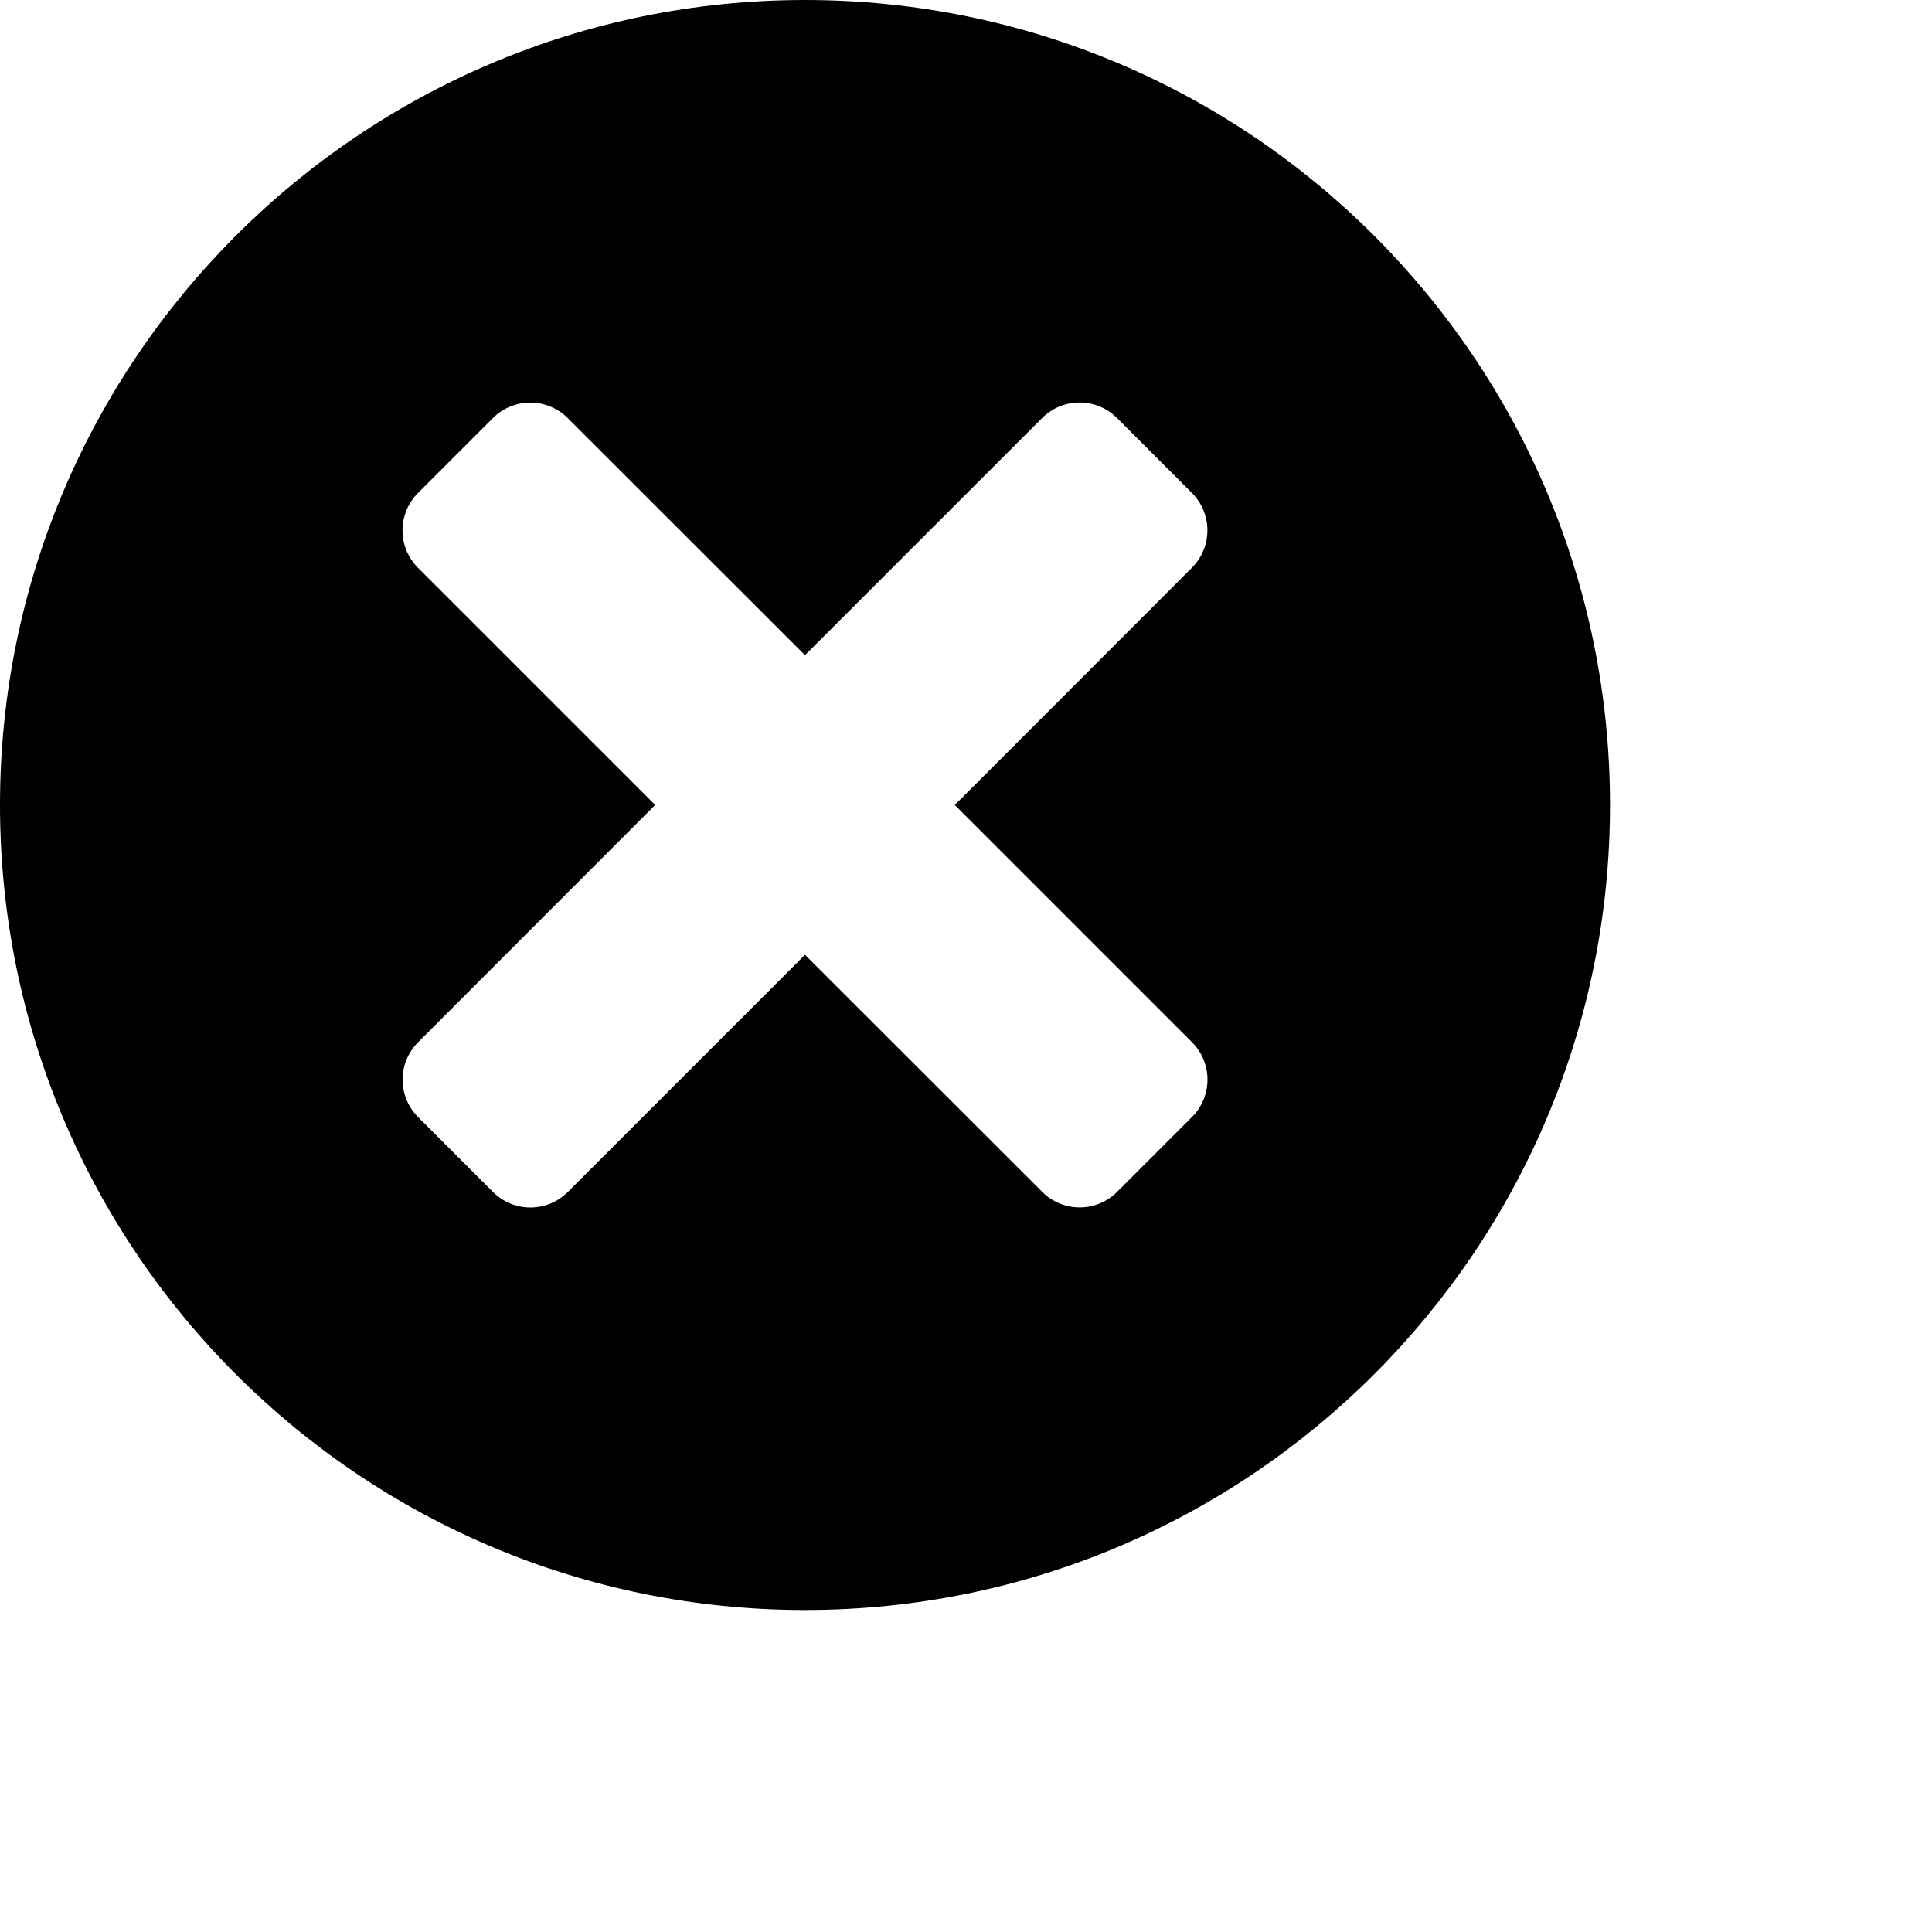
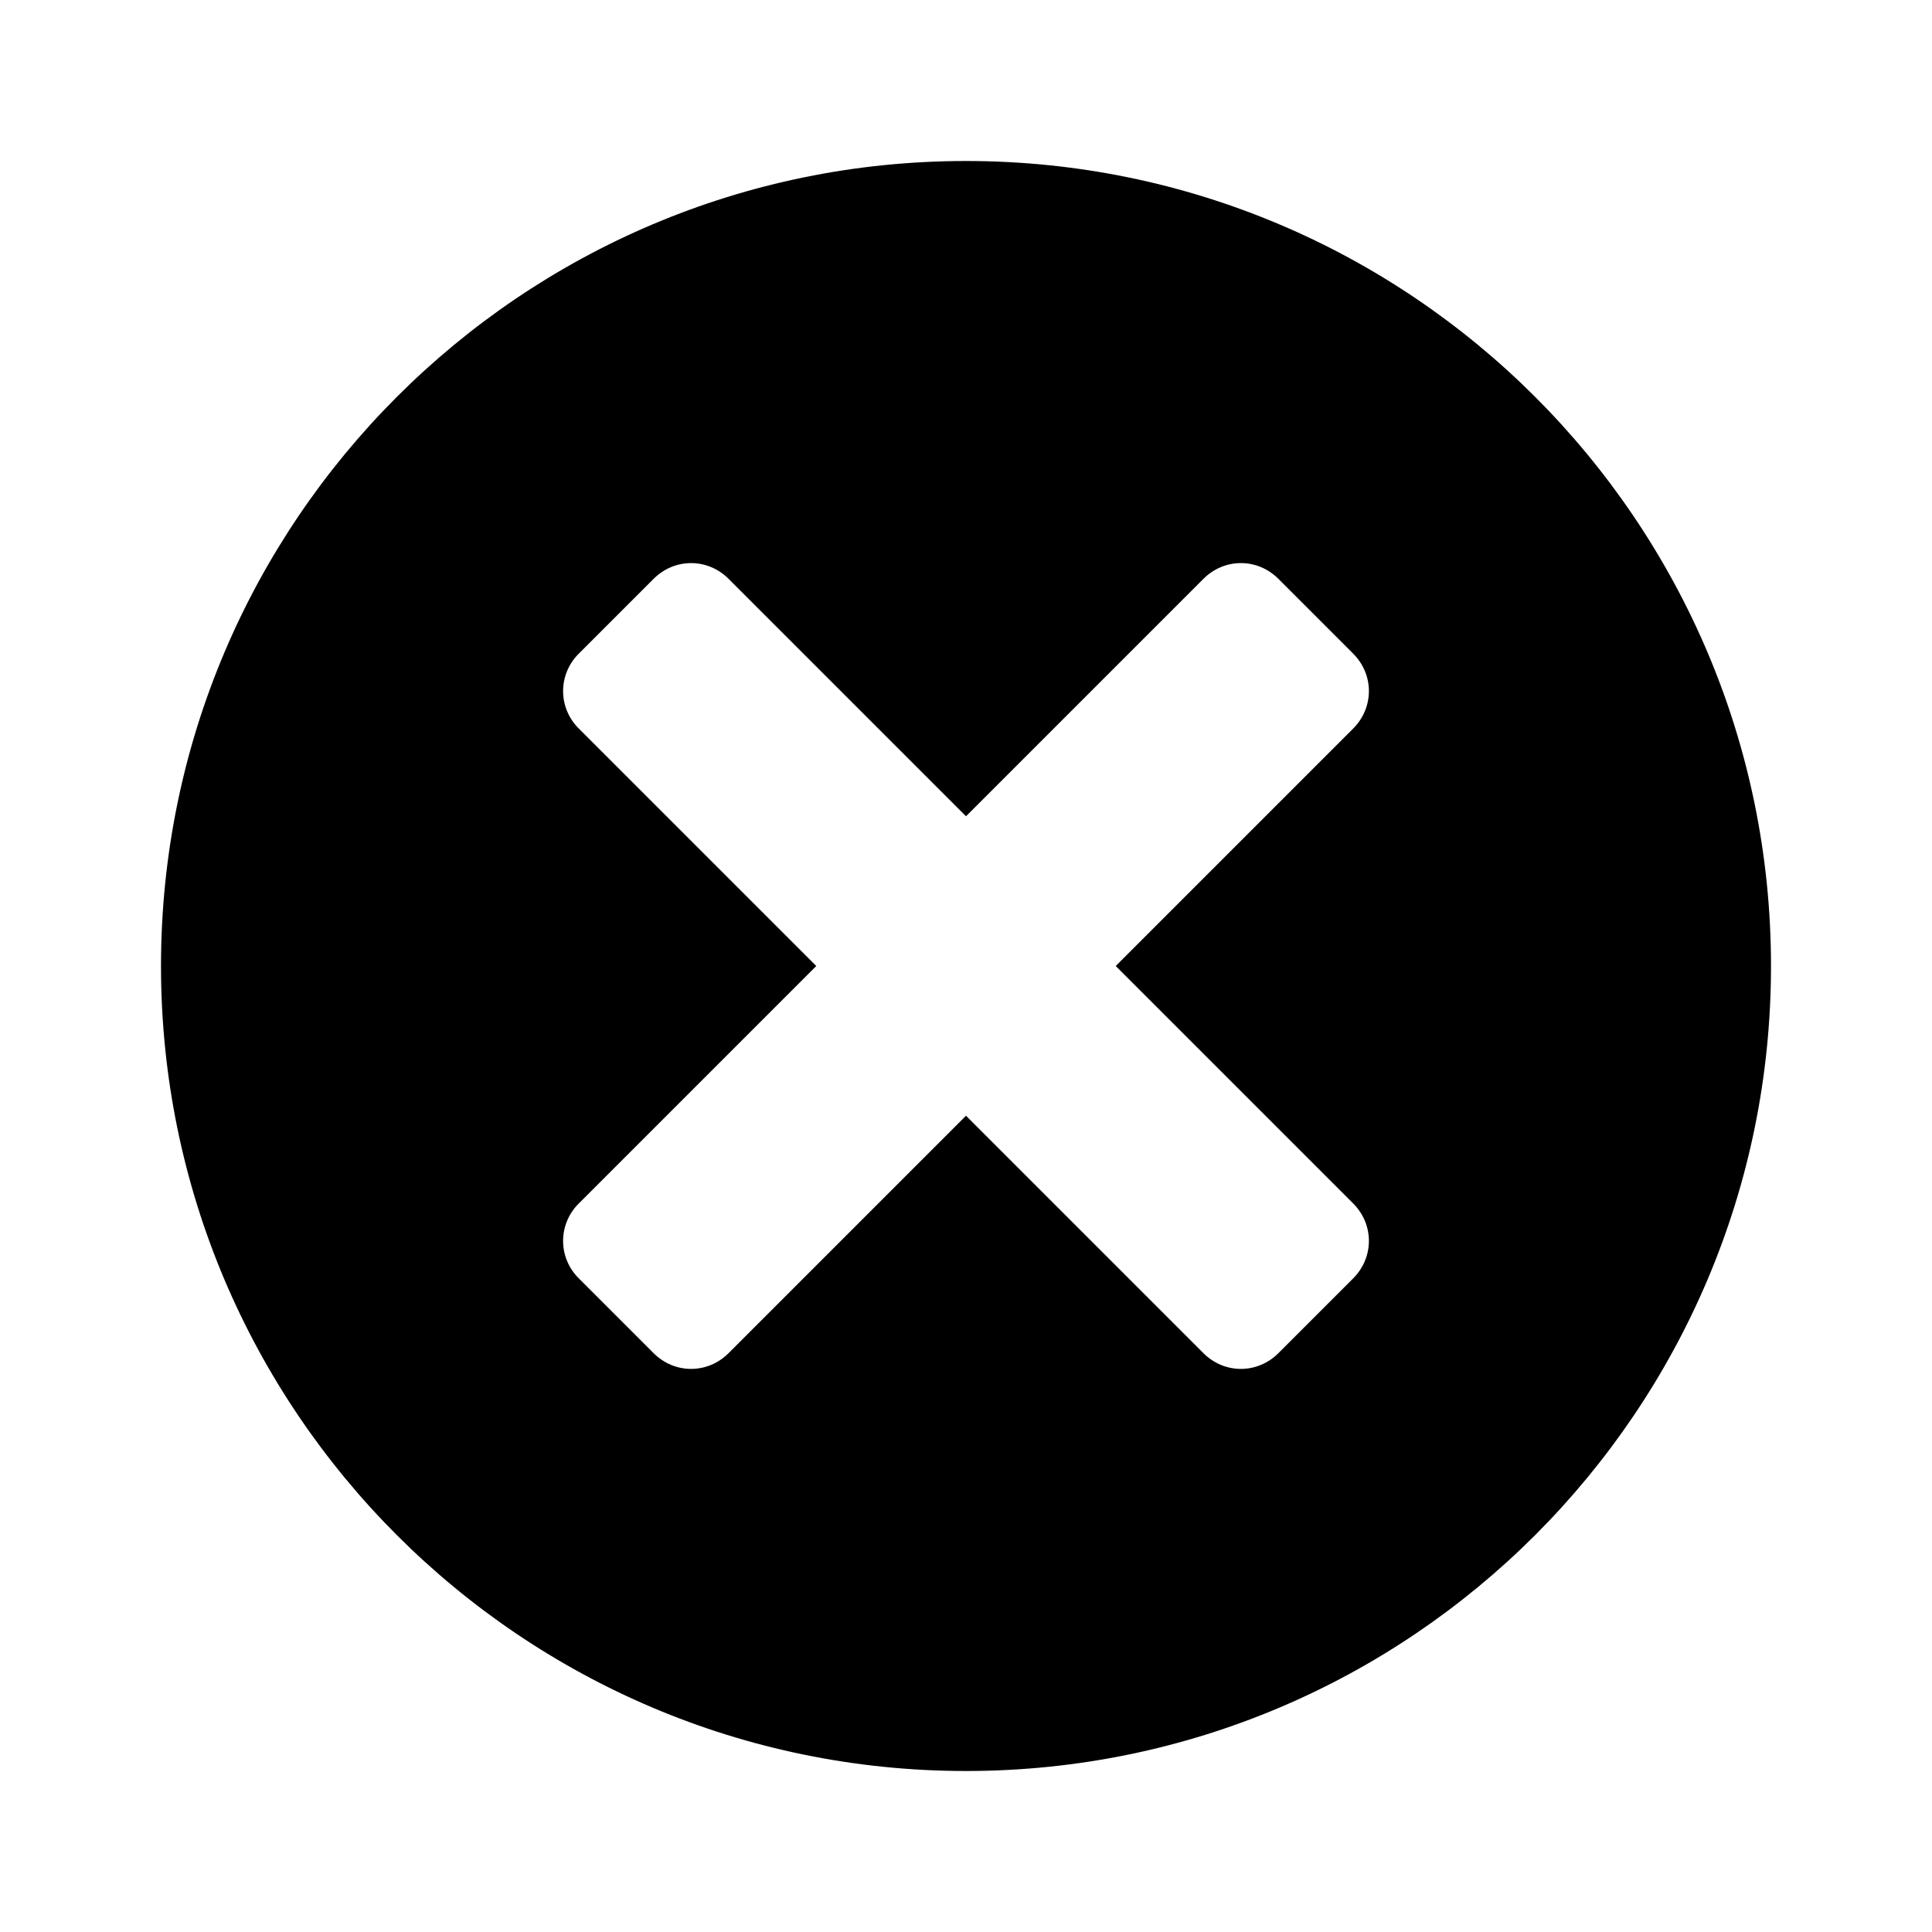
<svg xmlns="http://www.w3.org/2000/svg" width="24" height="24" viewBox="0 0 24 24">
-   <path d="M10 0C4.477 0 0 4.477 0 10s4.477 10 10 10 10-4.477 10-10S15.523 0 10 0zm4.807 12.946a.657.657 0 0 1 0 .93l-.93.93a.657.657 0 0 1-.93 0L10 11.861l-2.946 2.946a.657.657 0 0 1-.93 0l-.93-.93a.657.657 0 0 1 0-.93L8.139 10 5.193 7.054a.657.657 0 0 1 0-.93l.93-.93a.657.657 0 0 1 .93 0L10 8.139l2.946-2.946a.657.657 0 0 1 .93 0l.93.93a.657.657 0 0 1 0 .93L11.861 10l2.946 2.946z" />
+   <path d="M12 2C6.48 2 2 6.48 2 12s4.48 10 10 10 10-4.48 10-10S17.52 2 12 2zm4.81 12.95c.26.26.26.67 0 .93l-.93.93c-.26.26-.67.26-.93 0L12 13.86l-2.95 2.95c-.26.26-.67.26-.93 0l-.93-.93a.652.652 0 0 1 0-.93L10.14 12 7.19 9.05a.652.652 0 0 1 0-.93l.93-.93c.26-.26.67-.26.93 0L12 10.14l2.95-2.95c.26-.26.67-.26.93 0l.93.93c.26.26.26.67 0 .93L13.86 12l2.95 2.95z" />
</svg>
